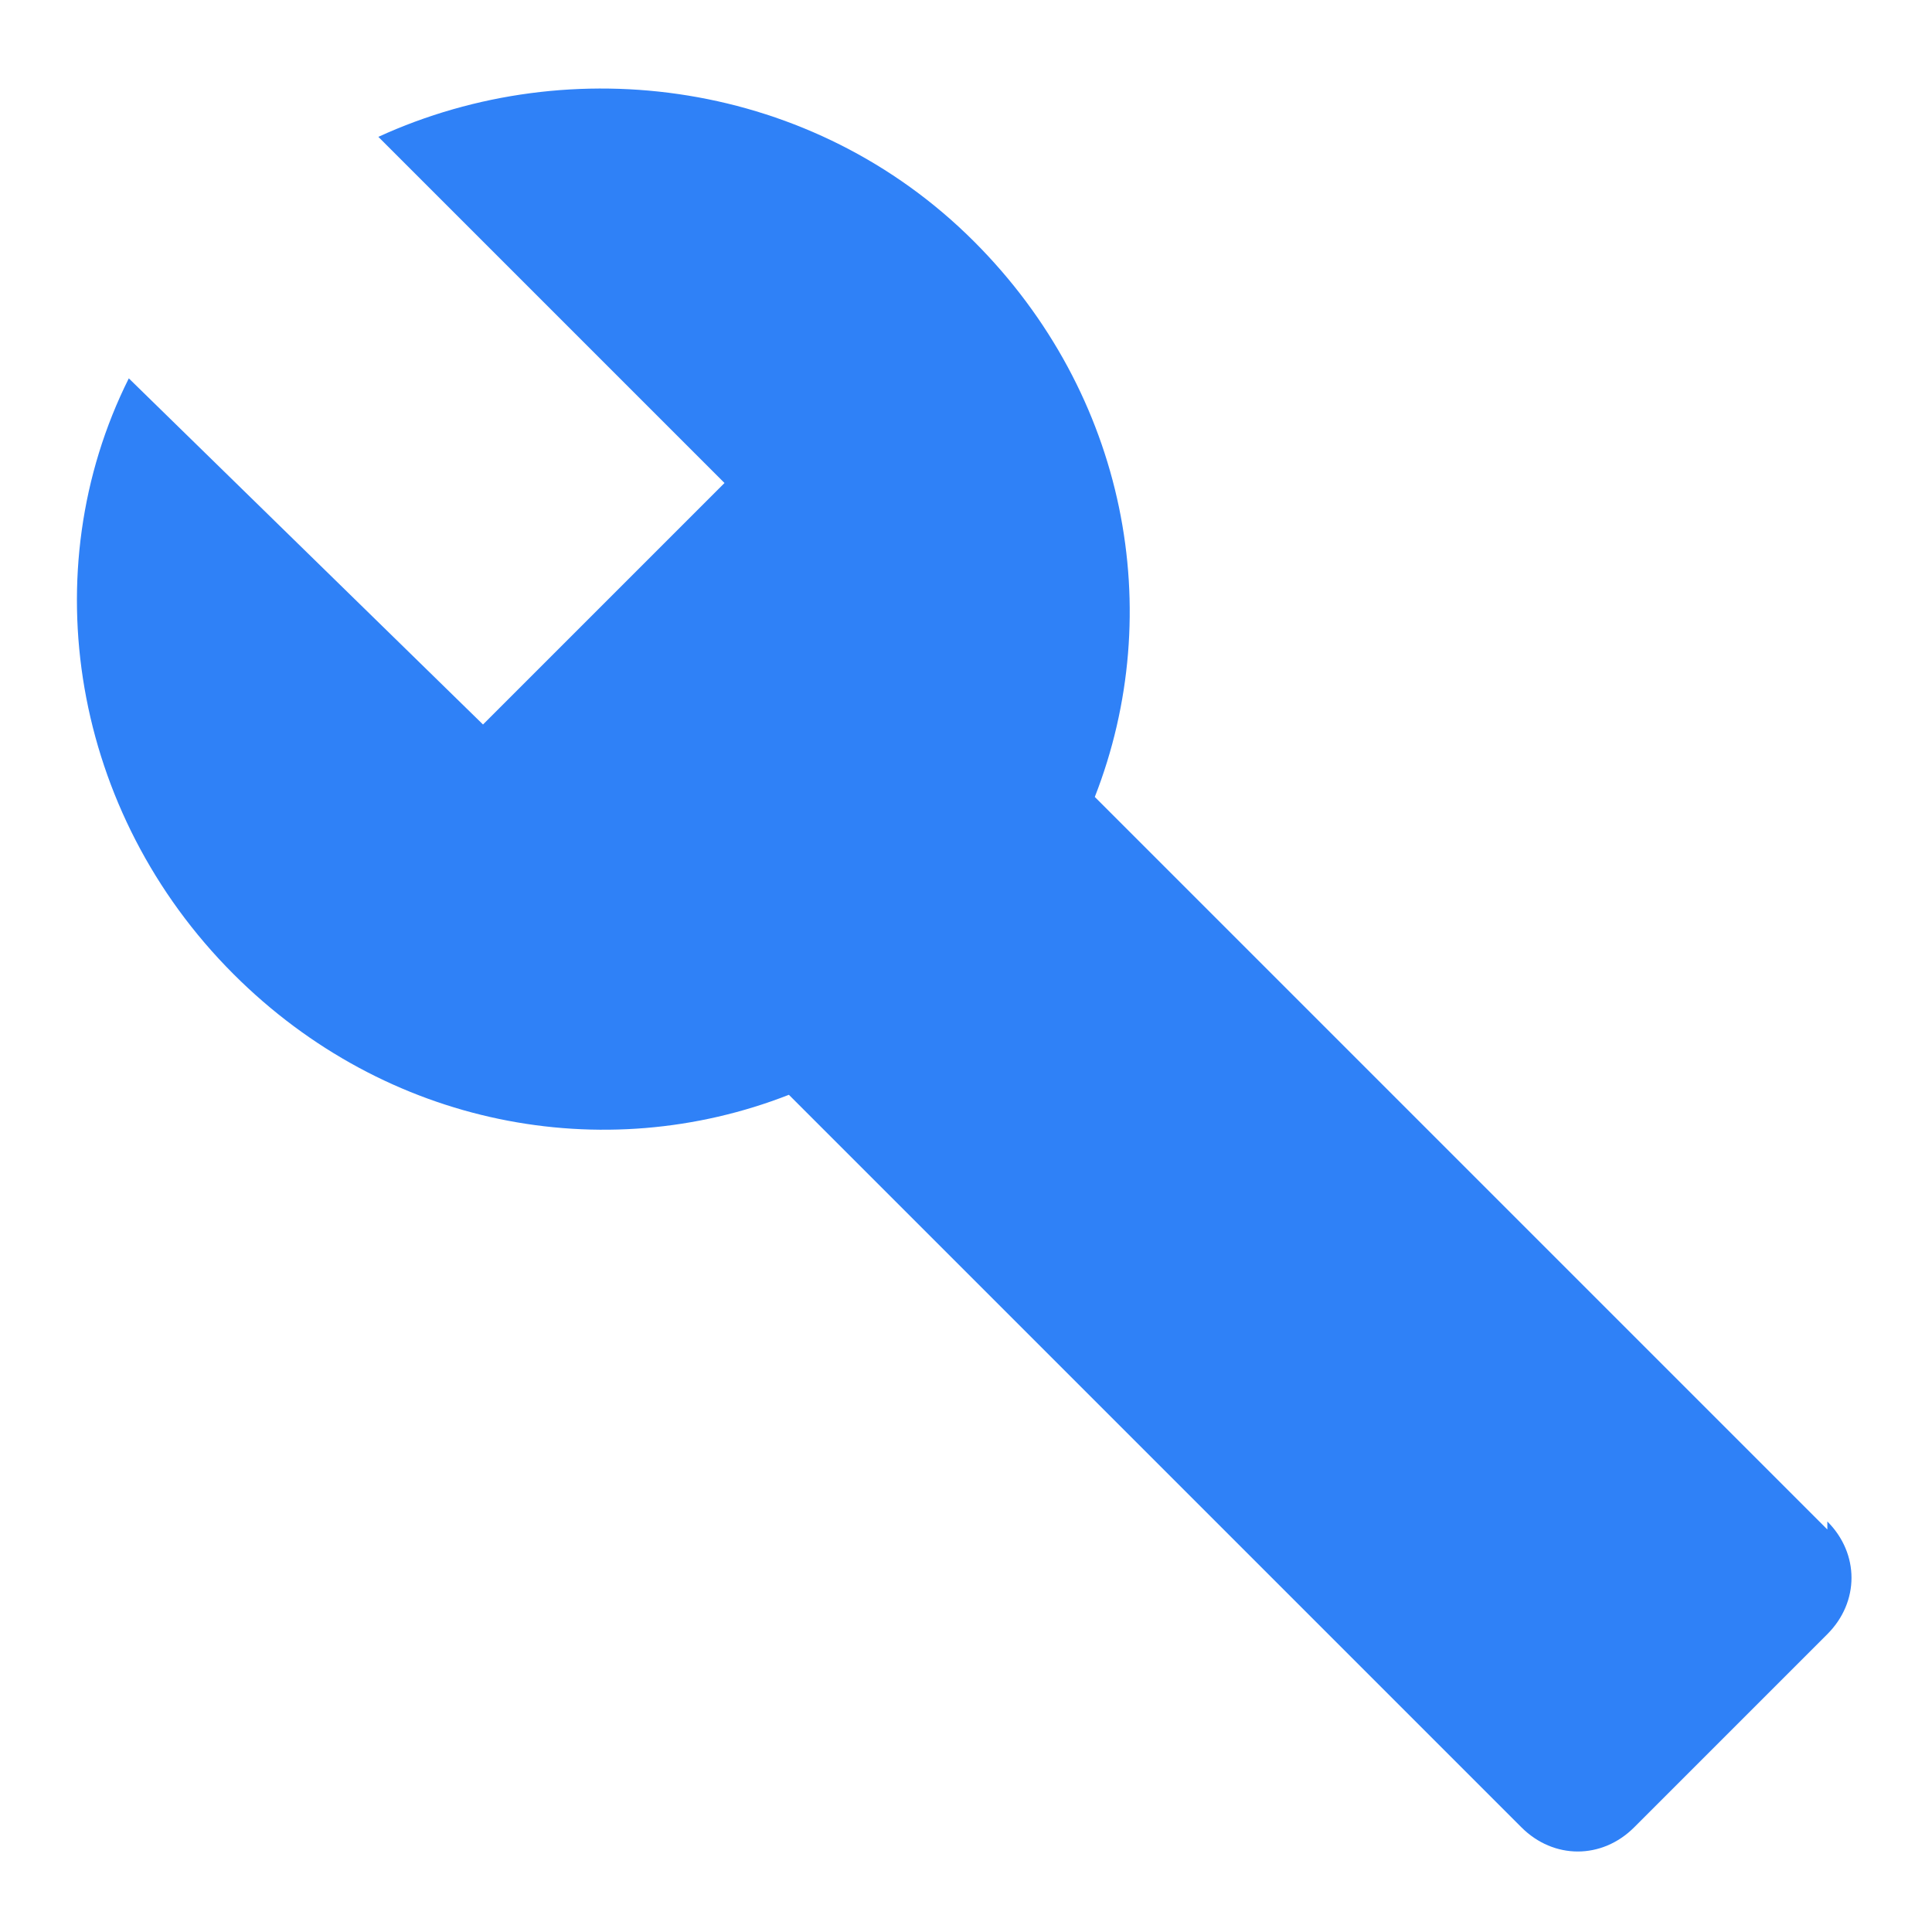
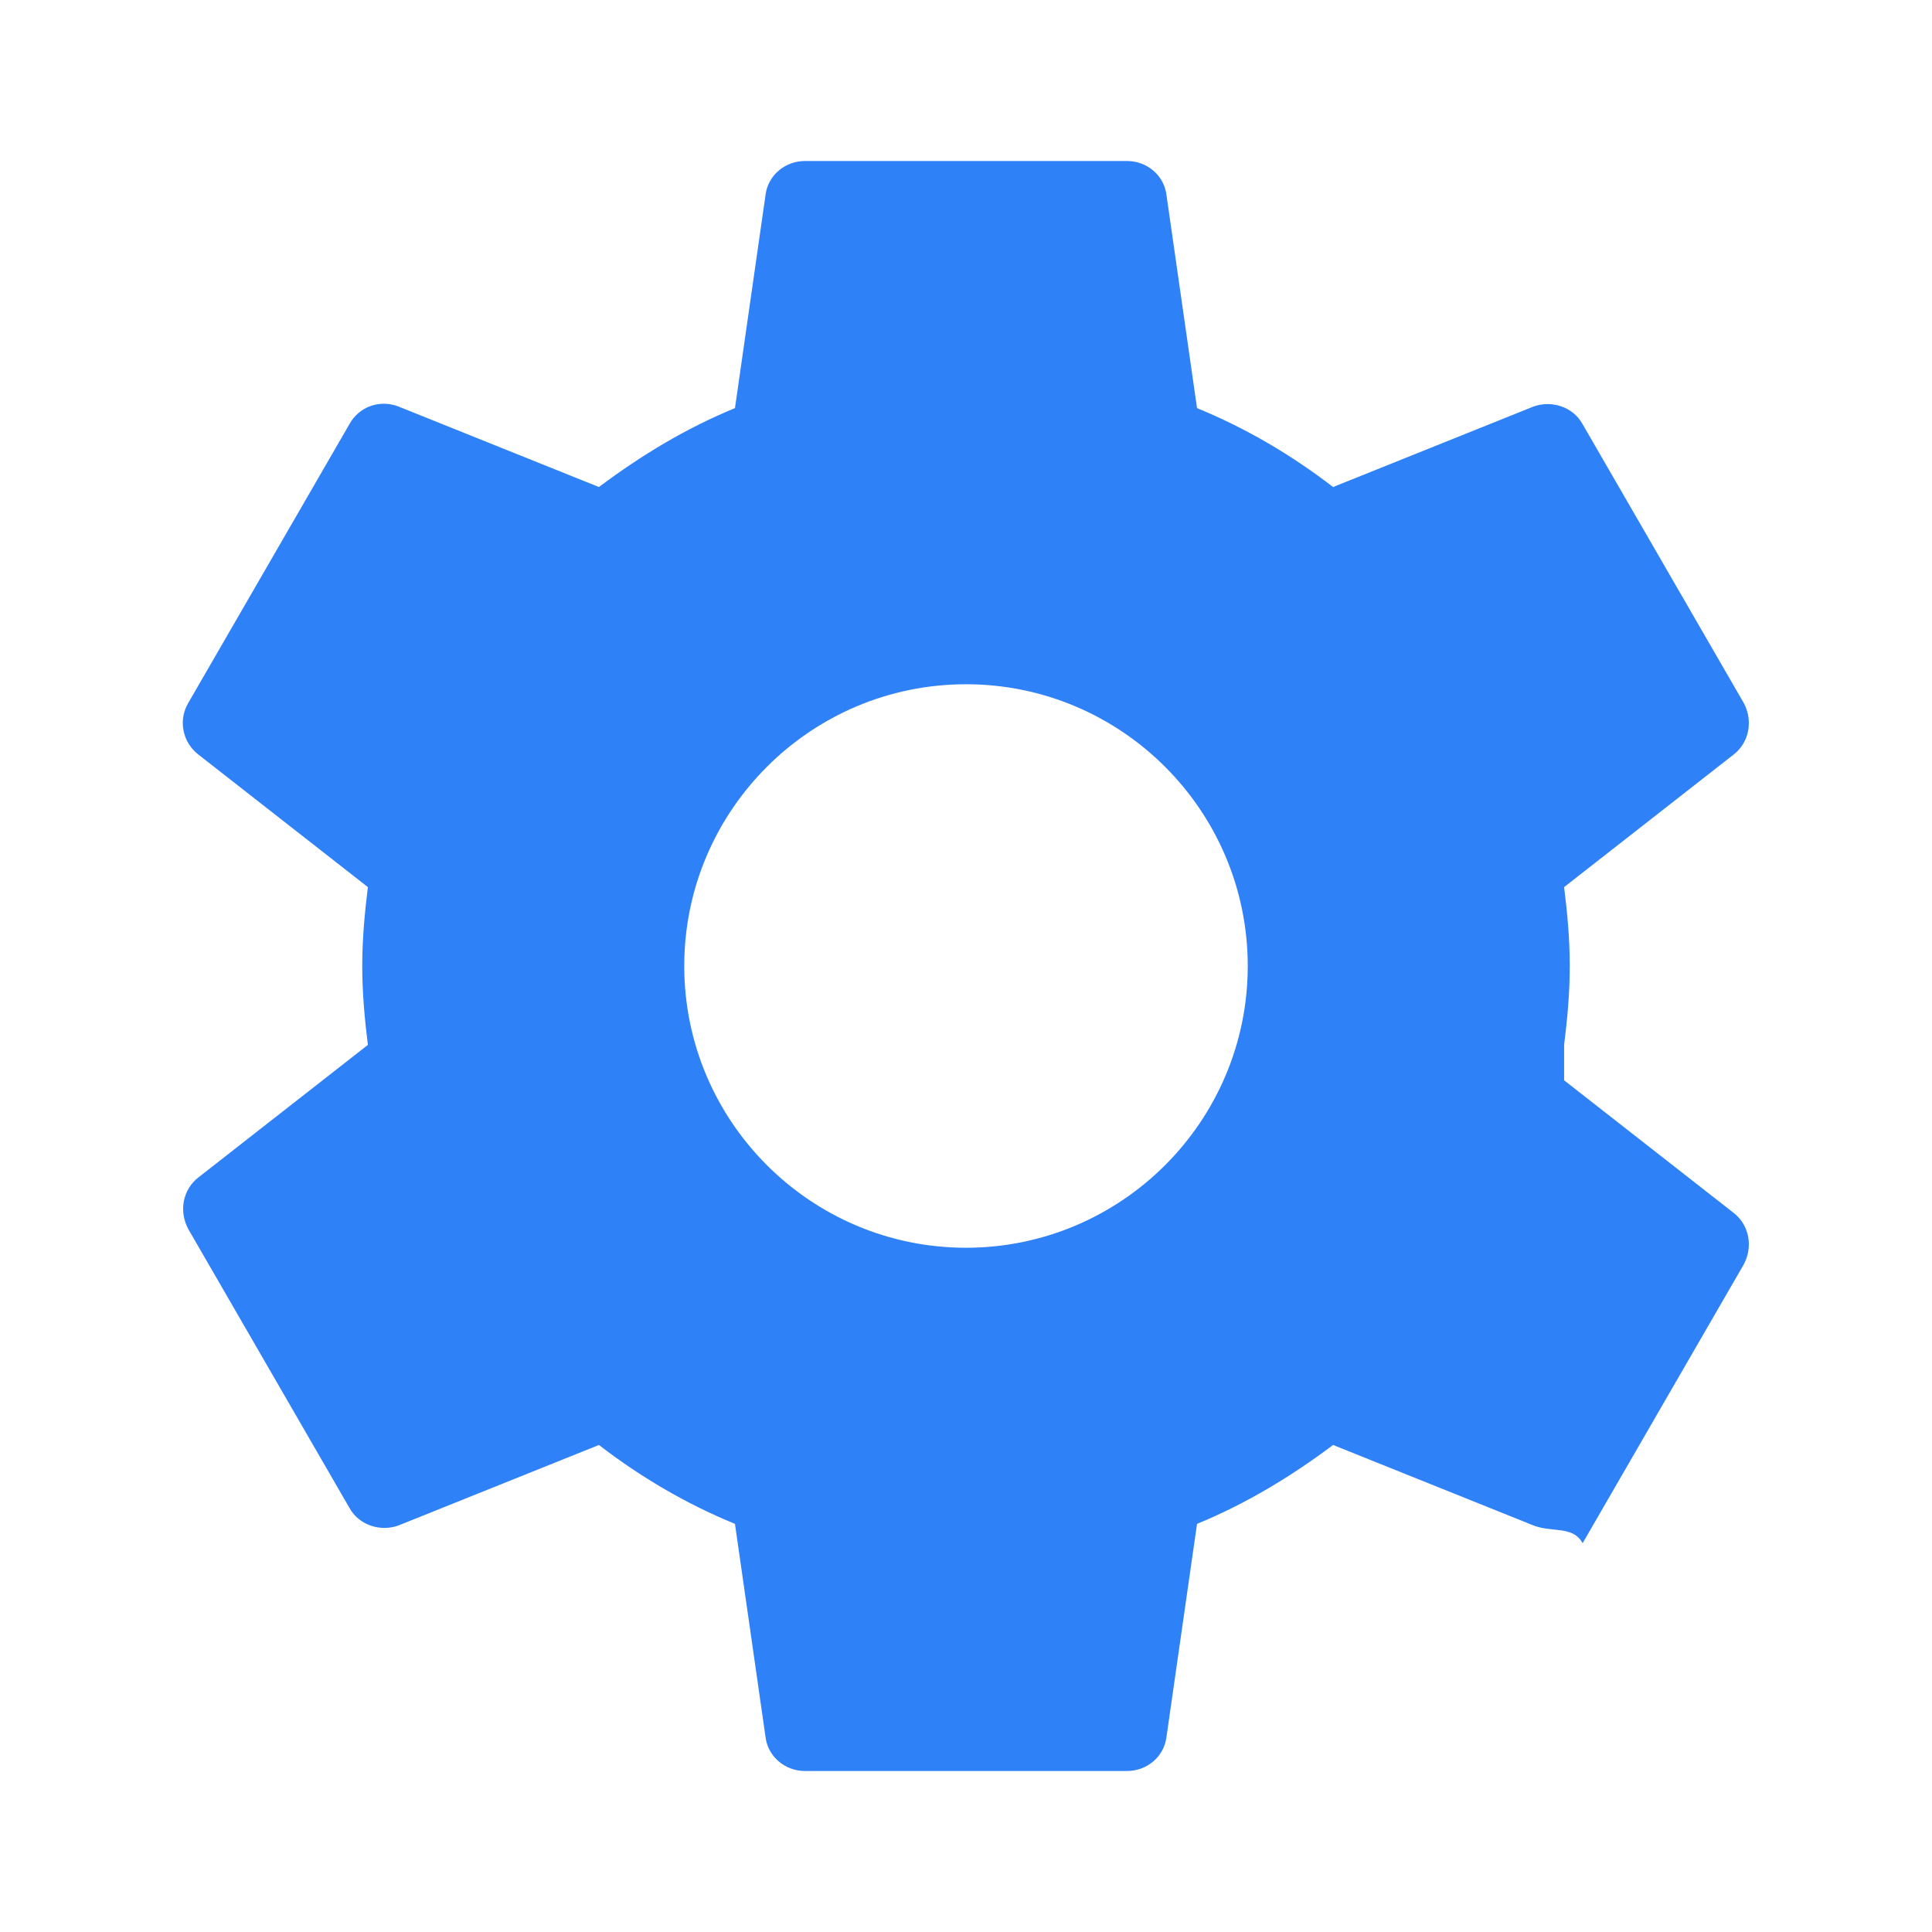
<svg xmlns="http://www.w3.org/2000/svg" width="256" height="256" viewBox="0 0 24 24" fill="#2F81F7">
-   <path d="M22.7 19l-9.1-9.1c.9-2.3.4-5-1.5-6.9-2-2-5-2.4-7.4-1.3L9 6 6 9 1.6 4.7C.4 7.1.9 10.1 2.9 12.1c1.9 1.9 4.6 2.4 6.9 1.5l9.1 9.1c.4.4 1 .4 1.4 0l2.4-2.4c.4-.4.4-1 0-1.4z" />
+   <path d="M19.43 12.98c.04-.32.07-.64.07-.98s-.03-.66-.07-.98l2.11-1.65c.19-.15.24-.42.12-.64l-2-3.46c-.12-.22-.39-.3-.61-.22l-2.49 1c-.52-.4-1.08-.73-1.69-.98l-.38-2.65C14.46 2.18 14.25 2 14 2h-4c-.25 0-.46.18-.49.42l-.38 2.65c-.61.25-1.17.59-1.69.98l-2.49-1c-.23-.09-.49 0-.61.22l-2 3.46c-.13.22-.07.49.12.64l2.11 1.65c-.04.32-.07.65-.07.98s.03.66.07.98l-2.11 1.65c-.19.15-.24.42-.12.64l2 3.46c.12.22.39.3.61.22l2.49-1c.52.4 1.08.73 1.69.98l.38 2.65c.03.24.24.42.49.42h4c.25 0 .46-.18.49-.42l.38-2.65c.61-.25 1.17-.59 1.69-.98l2.49 1c.23.09.49 0 .61.22l2-3.46c.12-.22.07-.49-.12-.64l-2.11-1.65zM12 15.5c-1.93 0-3.5-1.57-3.5-3.5s1.57-3.5 3.5-3.5 3.5 1.57 3.5 3.5-1.57 3.5-3.5 3.5z" />
</svg>
